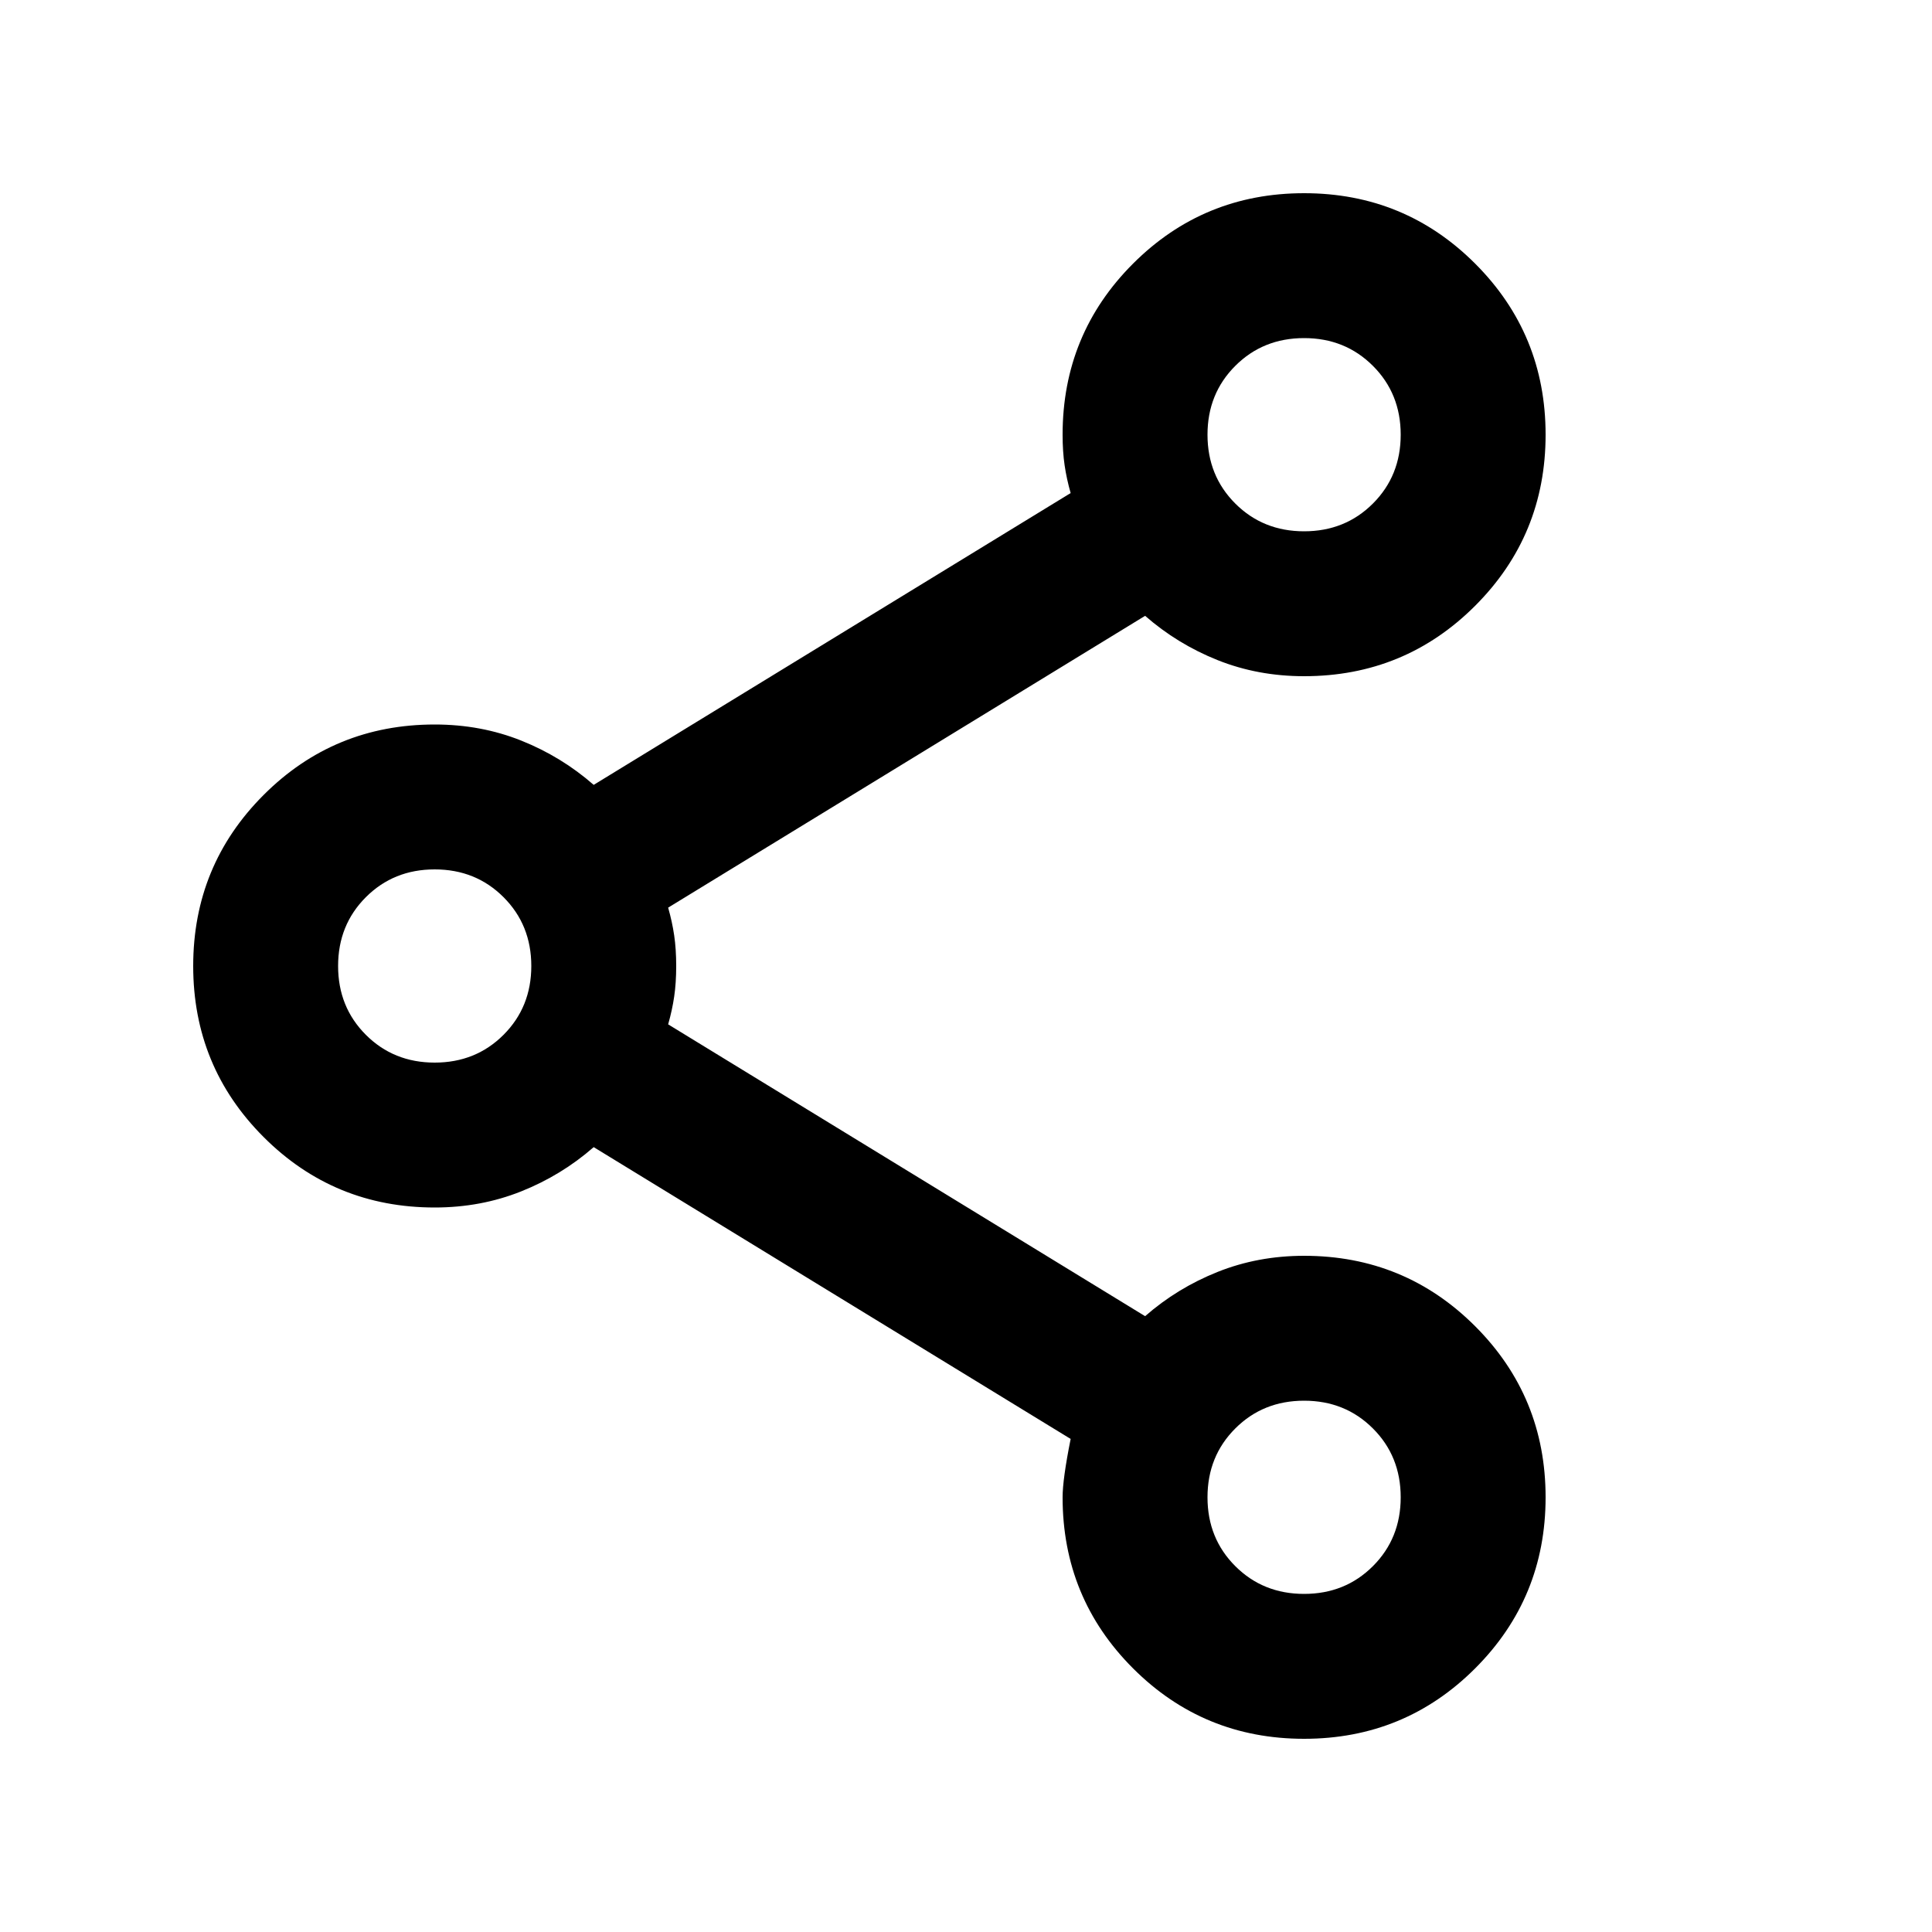
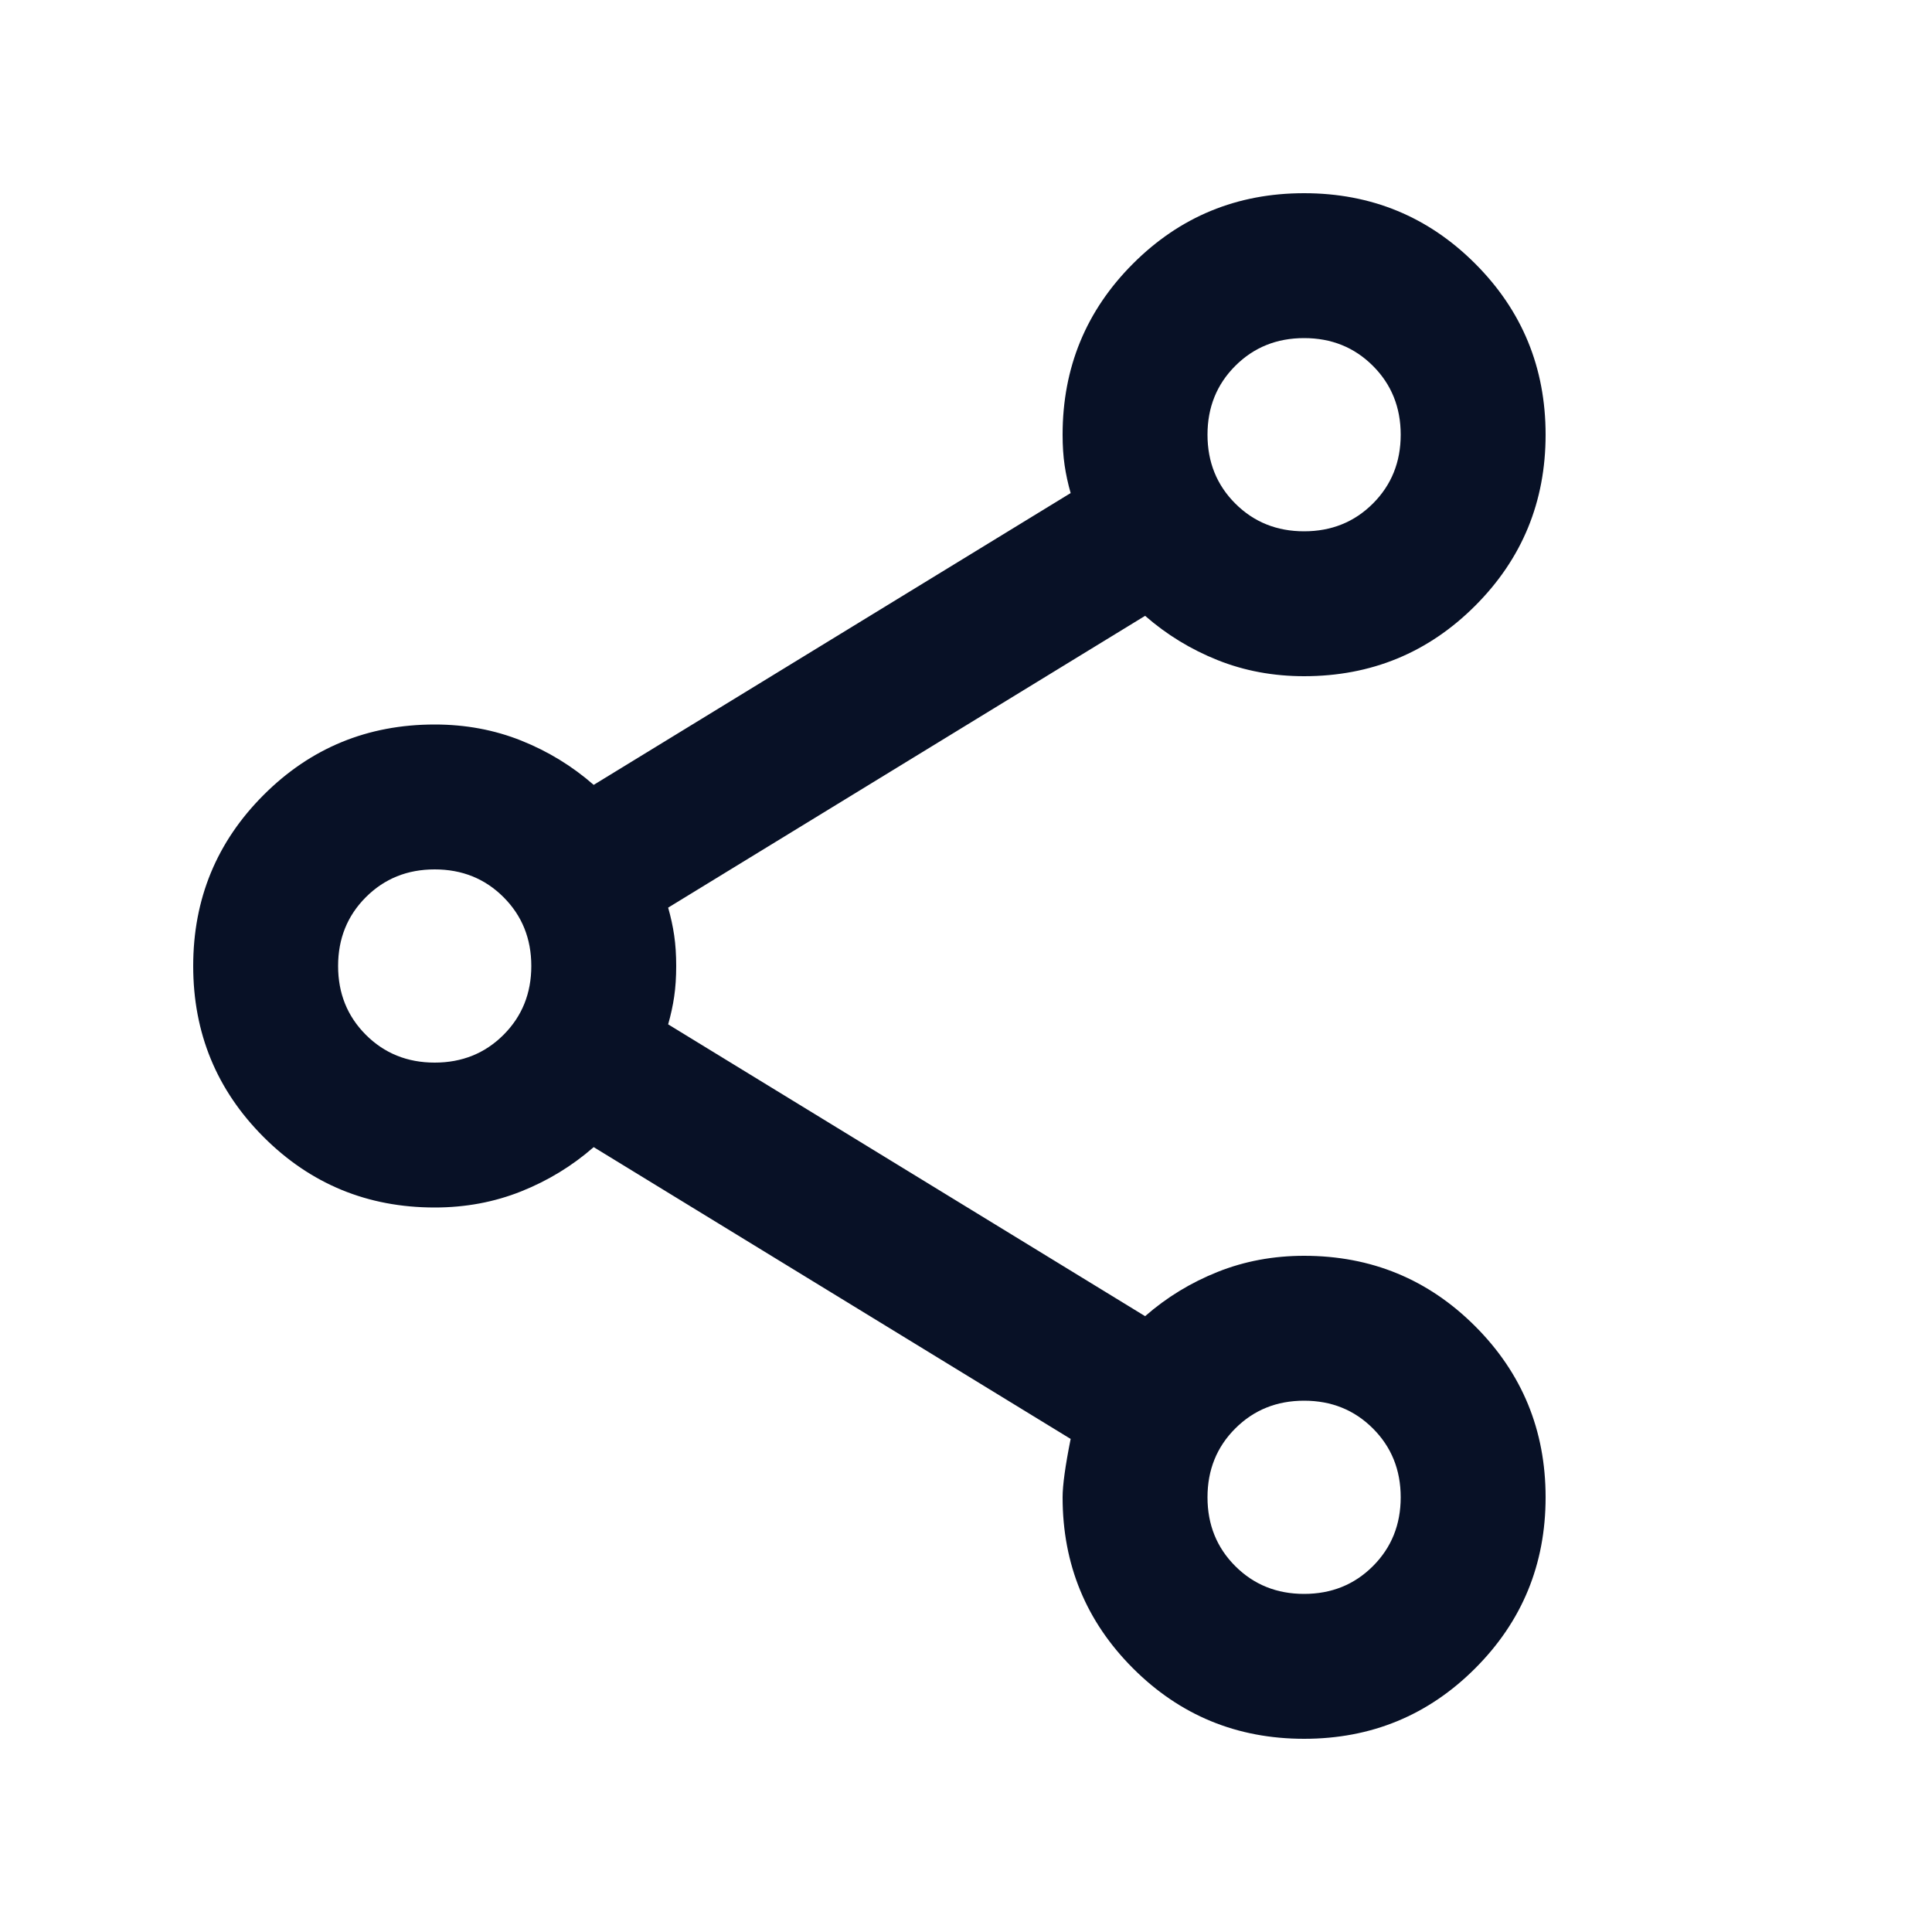
- <svg xmlns="http://www.w3.org/2000/svg" height="20px" viewBox="0 -960 960 960" width="20px" fill="191919">
+ <svg xmlns="http://www.w3.org/2000/svg" height="20px" viewBox="0 -960 960 960" width="20px" fill="#081126">
  <path d="M648-96q-50 0-85-35t-35-85q0-9 4-29L295-390q-16 14-36.05 22-20.04 8-42.95 8-50 0-85-35t-35-85q0-50 35-85t85-35q23 0 43 8t36 22l237-145q-2-7-3-13.81-1-6.81-1-15.19 0-50 35-85t85-35q50 0 85 35t35 85q0 50-35 85t-85 35q-23 0-43-8t-36-22L332-509q2 7 3 13.81 1 6.81 1 15.19 0 8.38-1 15.19-1 6.81-3 13.81l237 145q16-14 36.05-22 20.04-8 42.95-8 50 0 85 35t35 85q0 50-35 85t-85 35Zm0-72q20.4 0 34.2-13.8Q696-195.6 696-216q0-20.4-13.8-34.2Q668.4-264 648-264q-20.4 0-34.2 13.8Q600-236.4 600-216q0 20.4 13.8 34.2Q627.6-168 648-168ZM216-432q20.4 0 34.2-13.8Q264-459.6 264-480q0-20.4-13.8-34.2Q236.4-528 216-528q-20.4 0-34.2 13.8Q168-500.4 168-480q0 20.4 13.8 34.2Q195.6-432 216-432Zm432-264q20.4 0 34.2-13.8Q696-723.6 696-744q0-20.4-13.8-34.2Q668.4-792 648-792q-20.4 0-34.2 13.8Q600-764.4 600-744q0 20.4 13.8 34.2Q627.6-696 648-696Zm0 480ZM216-480Zm432-264Z" />
</svg>
